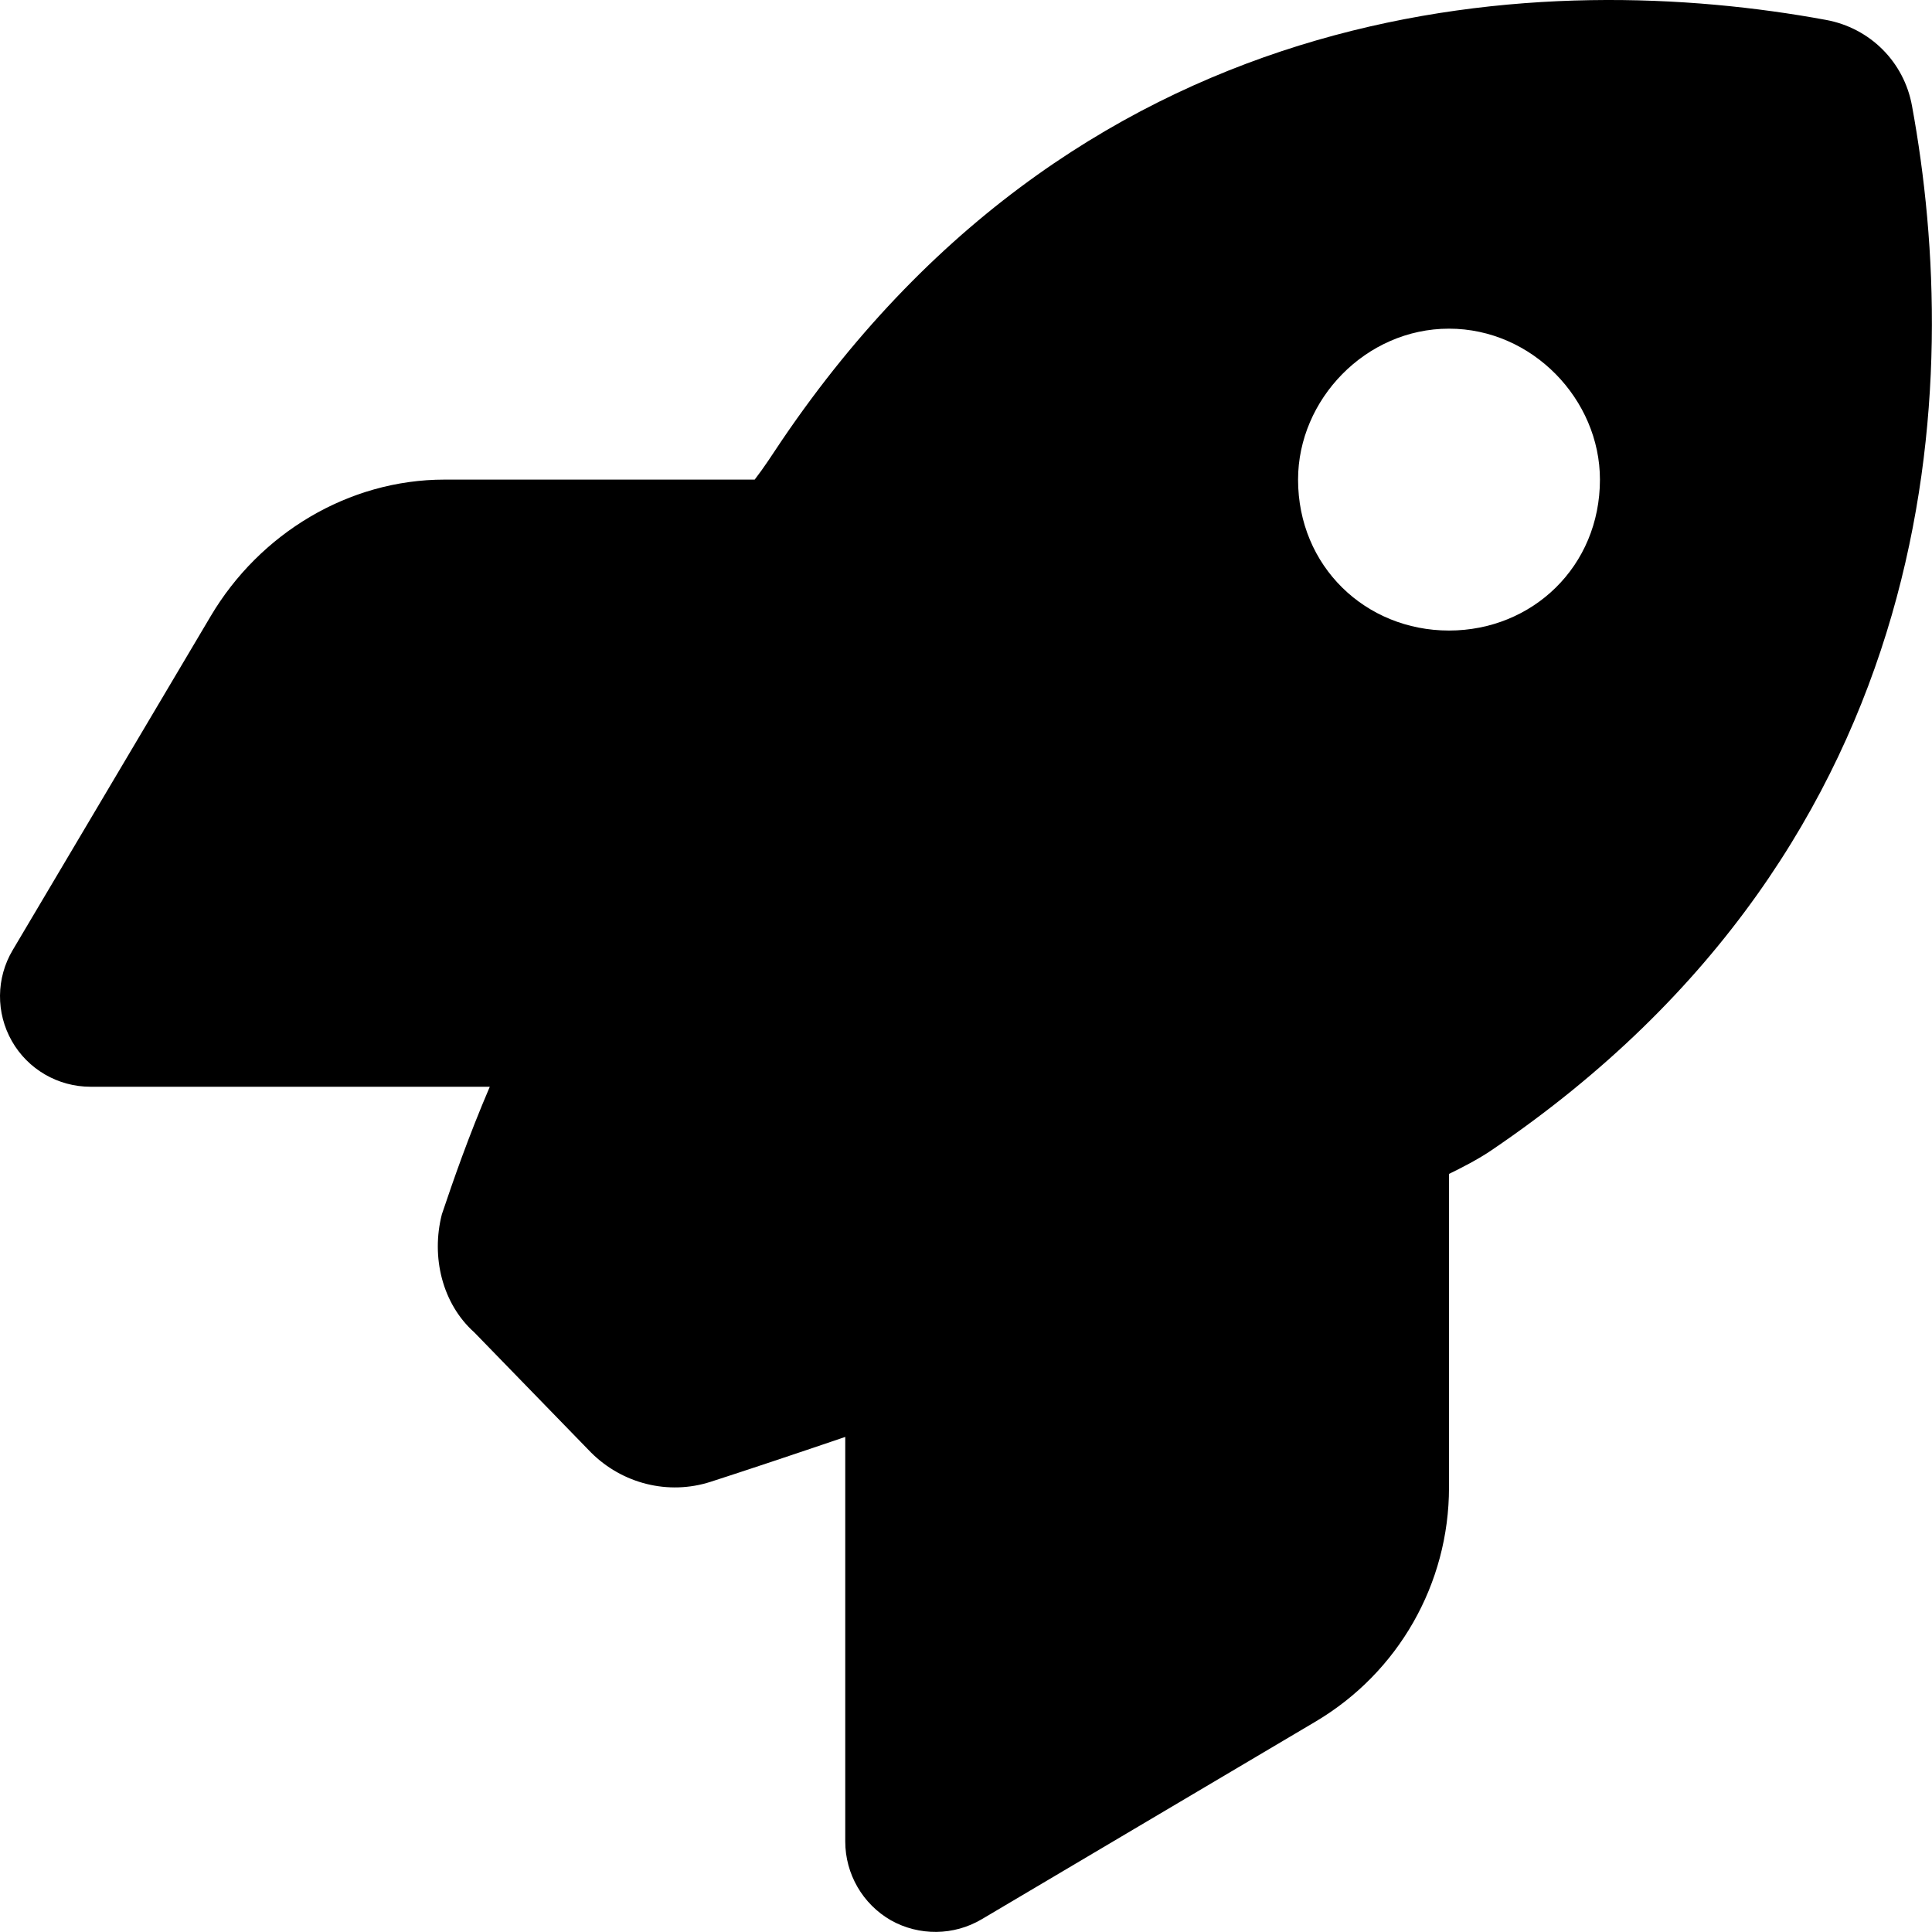
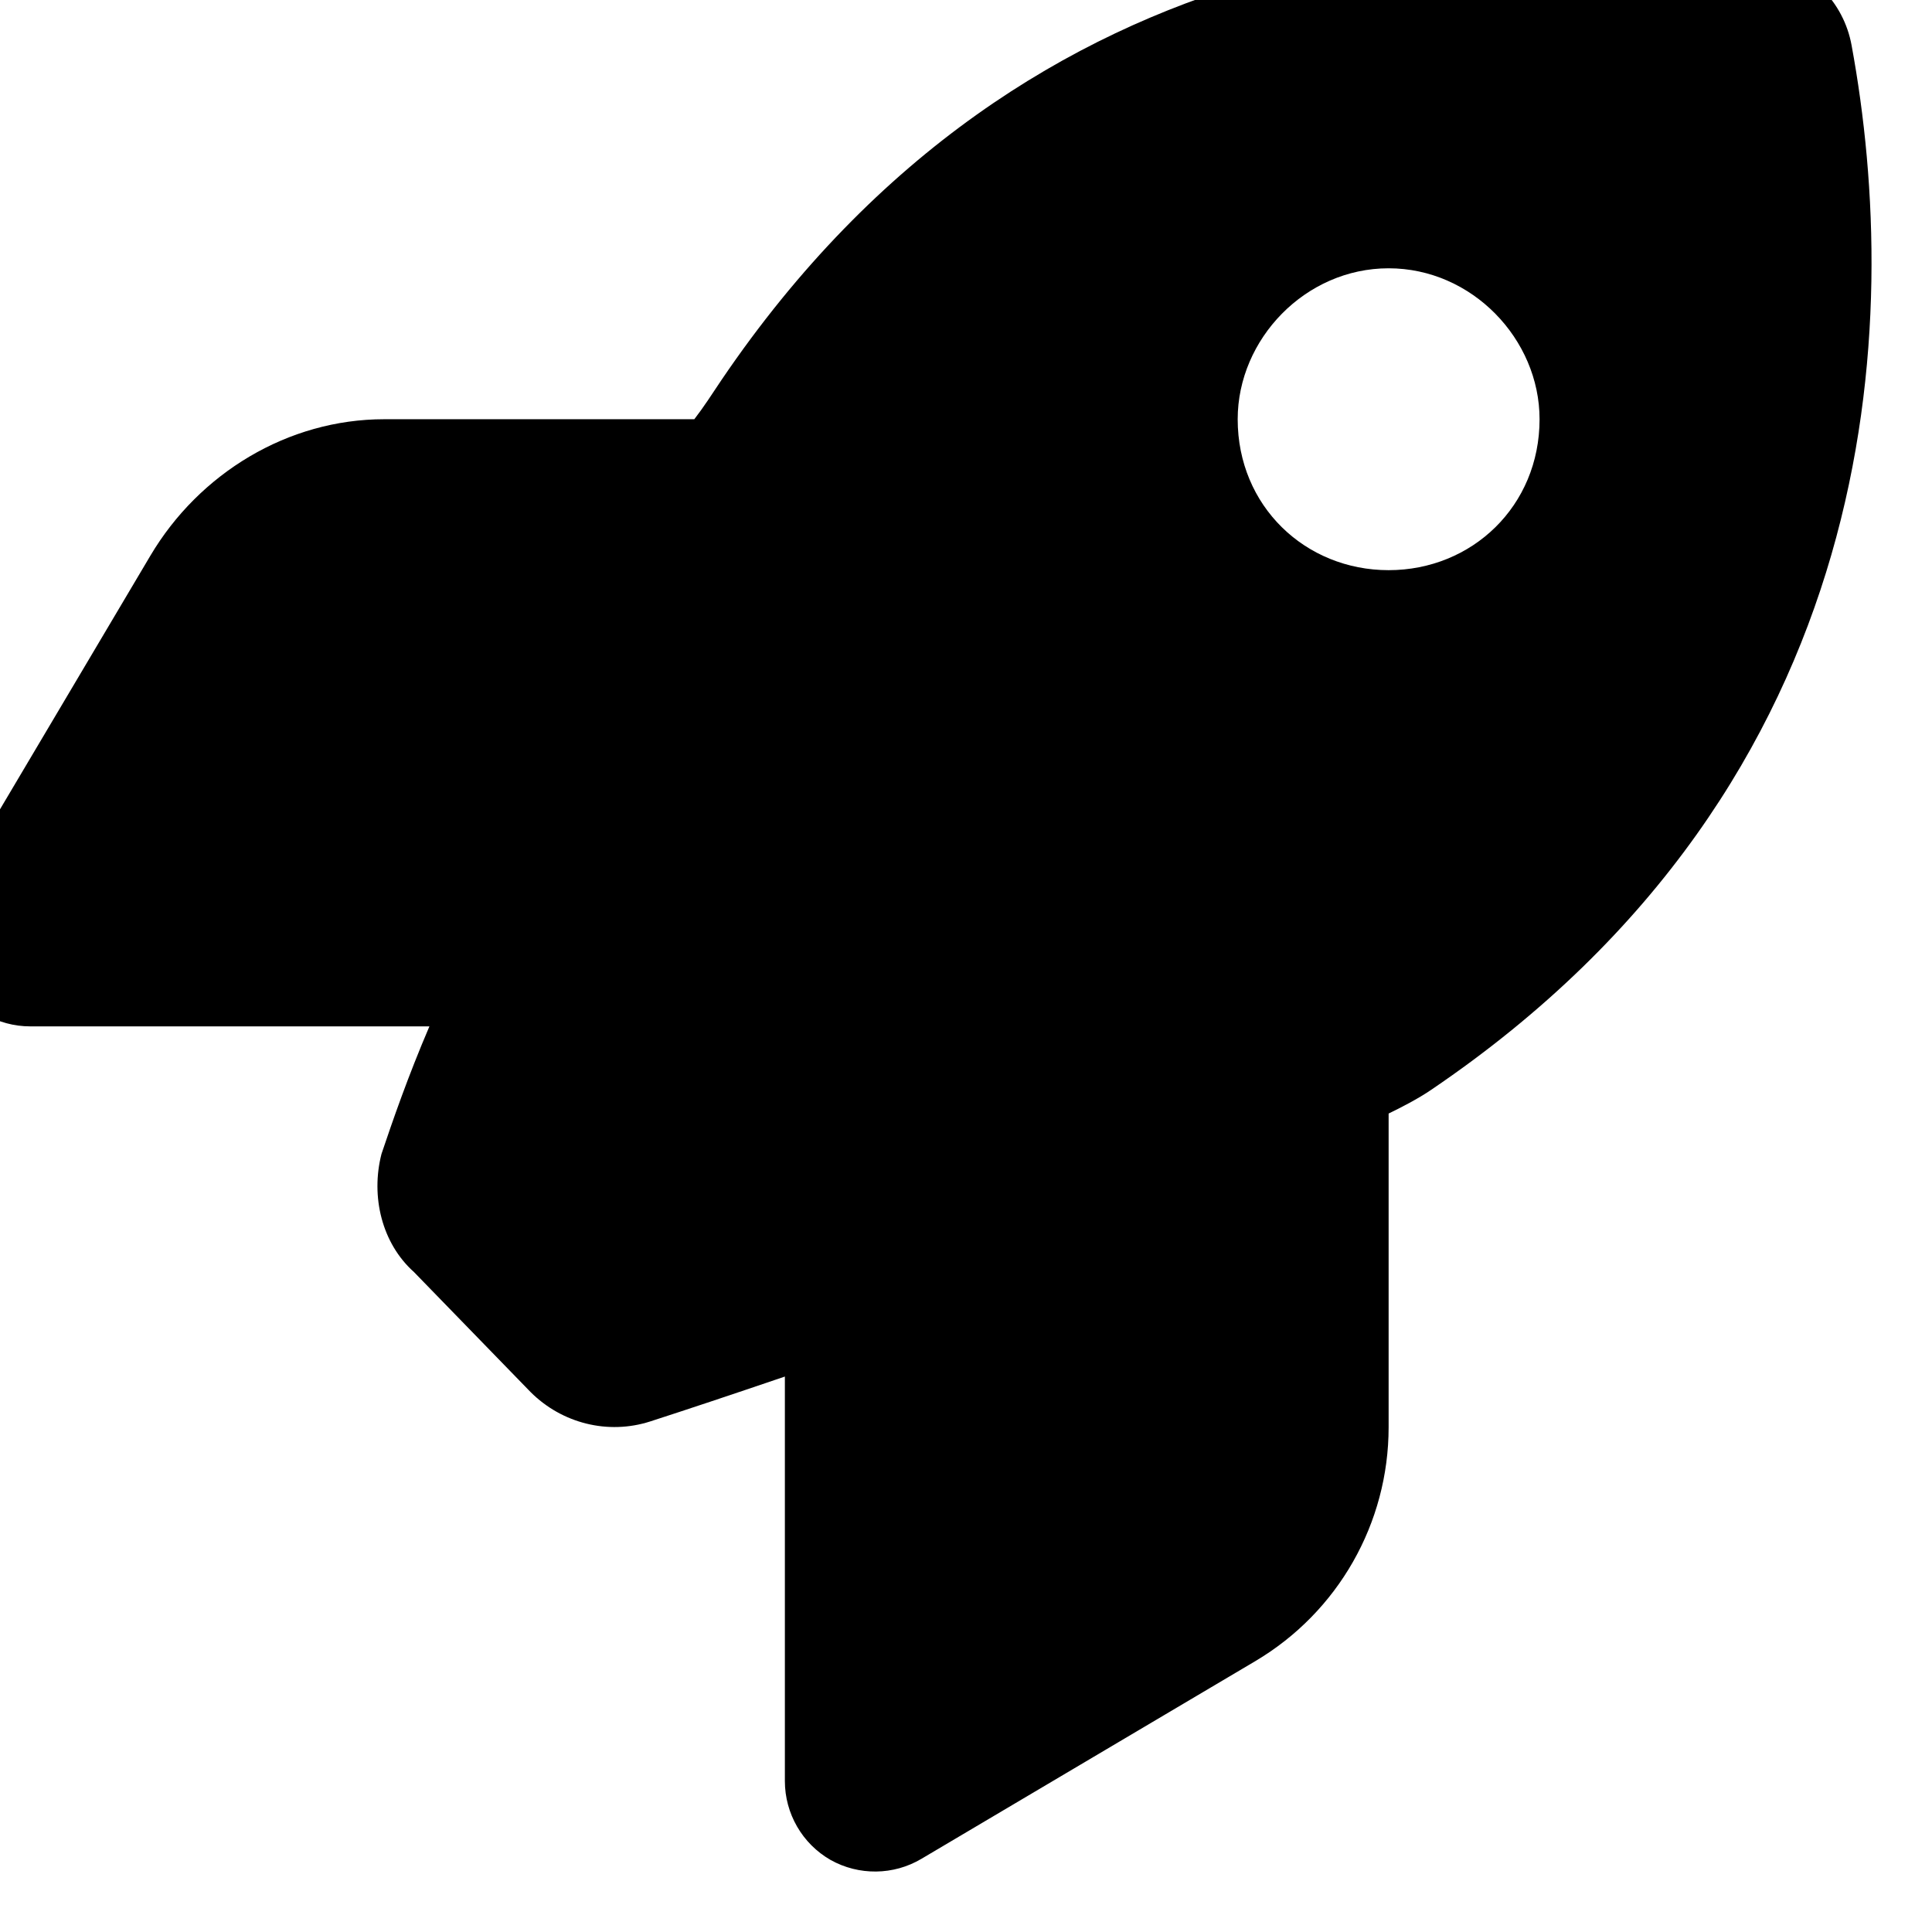
- <svg xmlns="http://www.w3.org/2000/svg" viewBox="0 0 512 512">
+ <svg xmlns="http://www.w3.org/2000/svg" viewBox="16 16 512 512">
  <path d="M156.6 384.9L125.7 353.1C117.2 345.5 114.2 333.1 117.1 321.8C120.1 312.9 124.1 301.3 129.8 288H24C15.38 288 7.414 283.4 3.146 275.9C-1.123 268.4-1.042 259.2 3.357 251.8L55.83 163.3C68.79 141.4 92.33 127.1 117.8 127.1H200C202.4 124 204.8 120.3 207.2 116.7C289.1-4.07 411.1-8.142 483.9 5.275C495.6 7.414 504.6 16.43 506.7 28.06C520.1 100.9 516.1 222.9 395.3 304.8C391.8 307.2 387.1 309.6 384 311.1V394.2C384 419.7 370.6 443.2 348.7 456.2L260.2 508.6C252.8 513 243.6 513.1 236.1 508.9C228.6 504.6 224 496.6 224 488V380.8C209.9 385.6 197.6 389.7 188.3 392.7C177.1 396.3 164.9 393.2 156.6 384.9V384.9zM384 167.1C406.1 167.1 424 150.1 424 127.1C424 105.9 406.1 87.1 384 87.1C361.9 87.1 344 105.9 344 127.1C344 150.1 361.9 167.1 384 167.1z" />
</svg>
